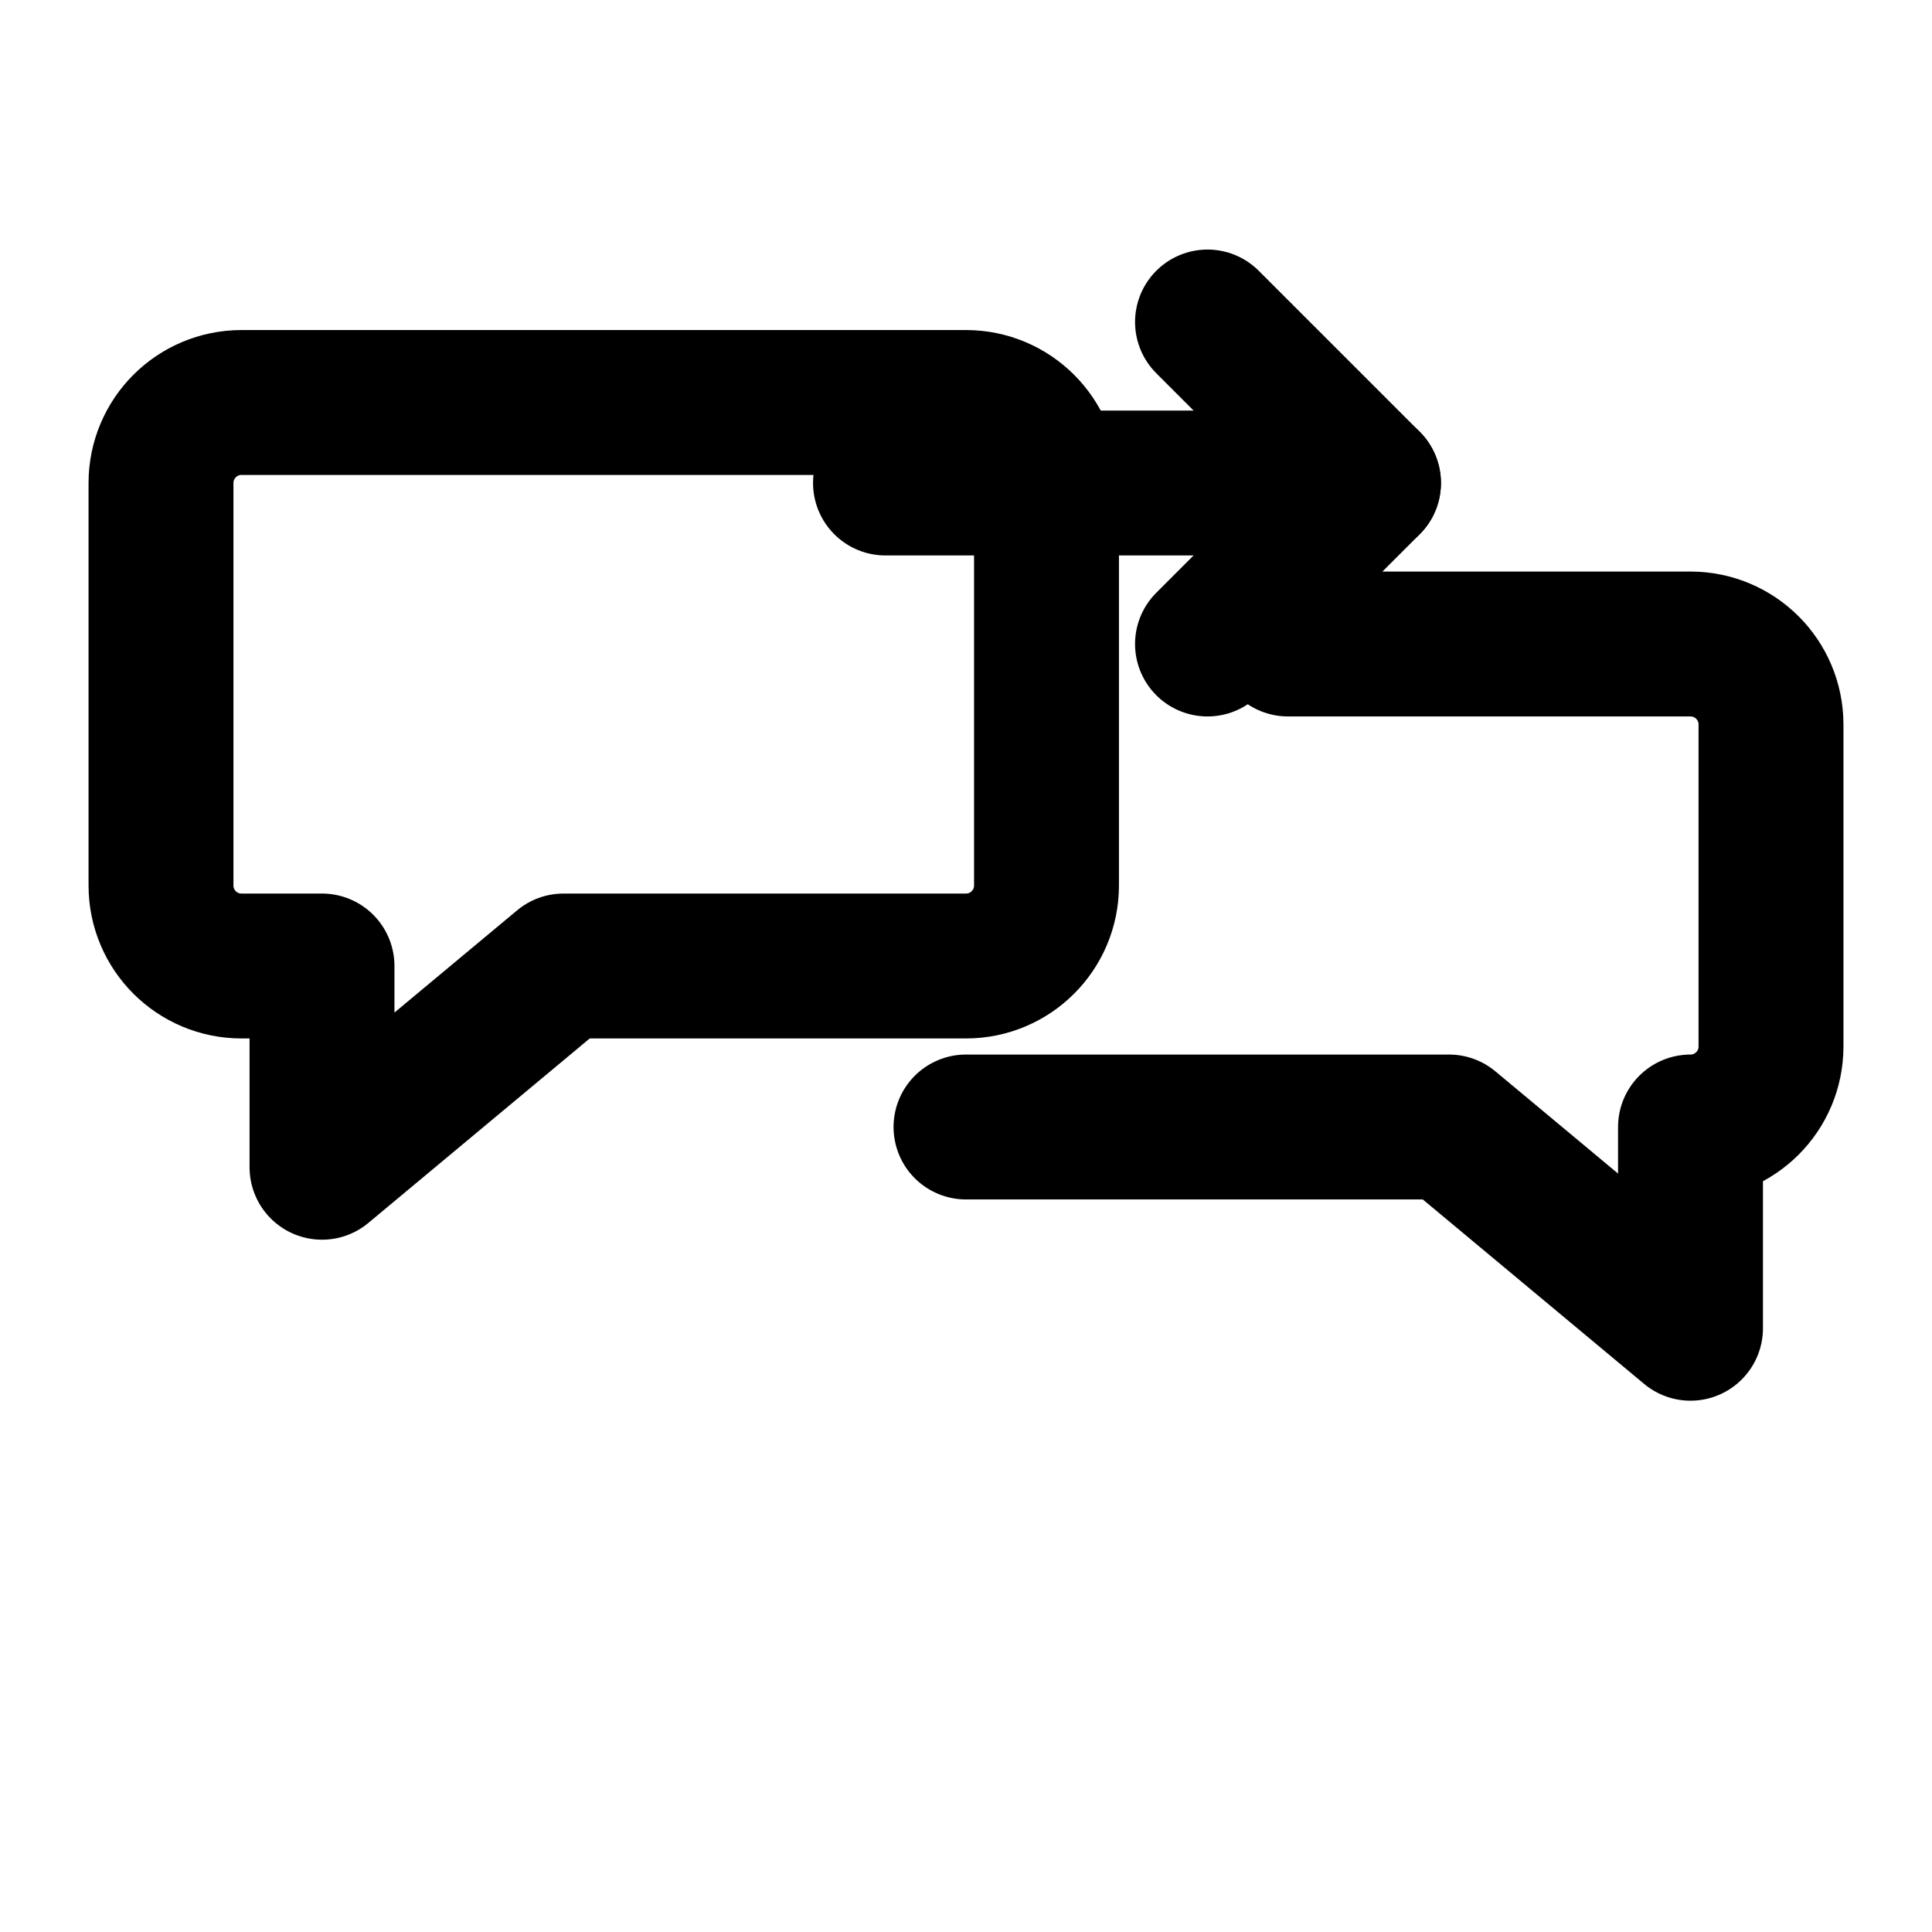
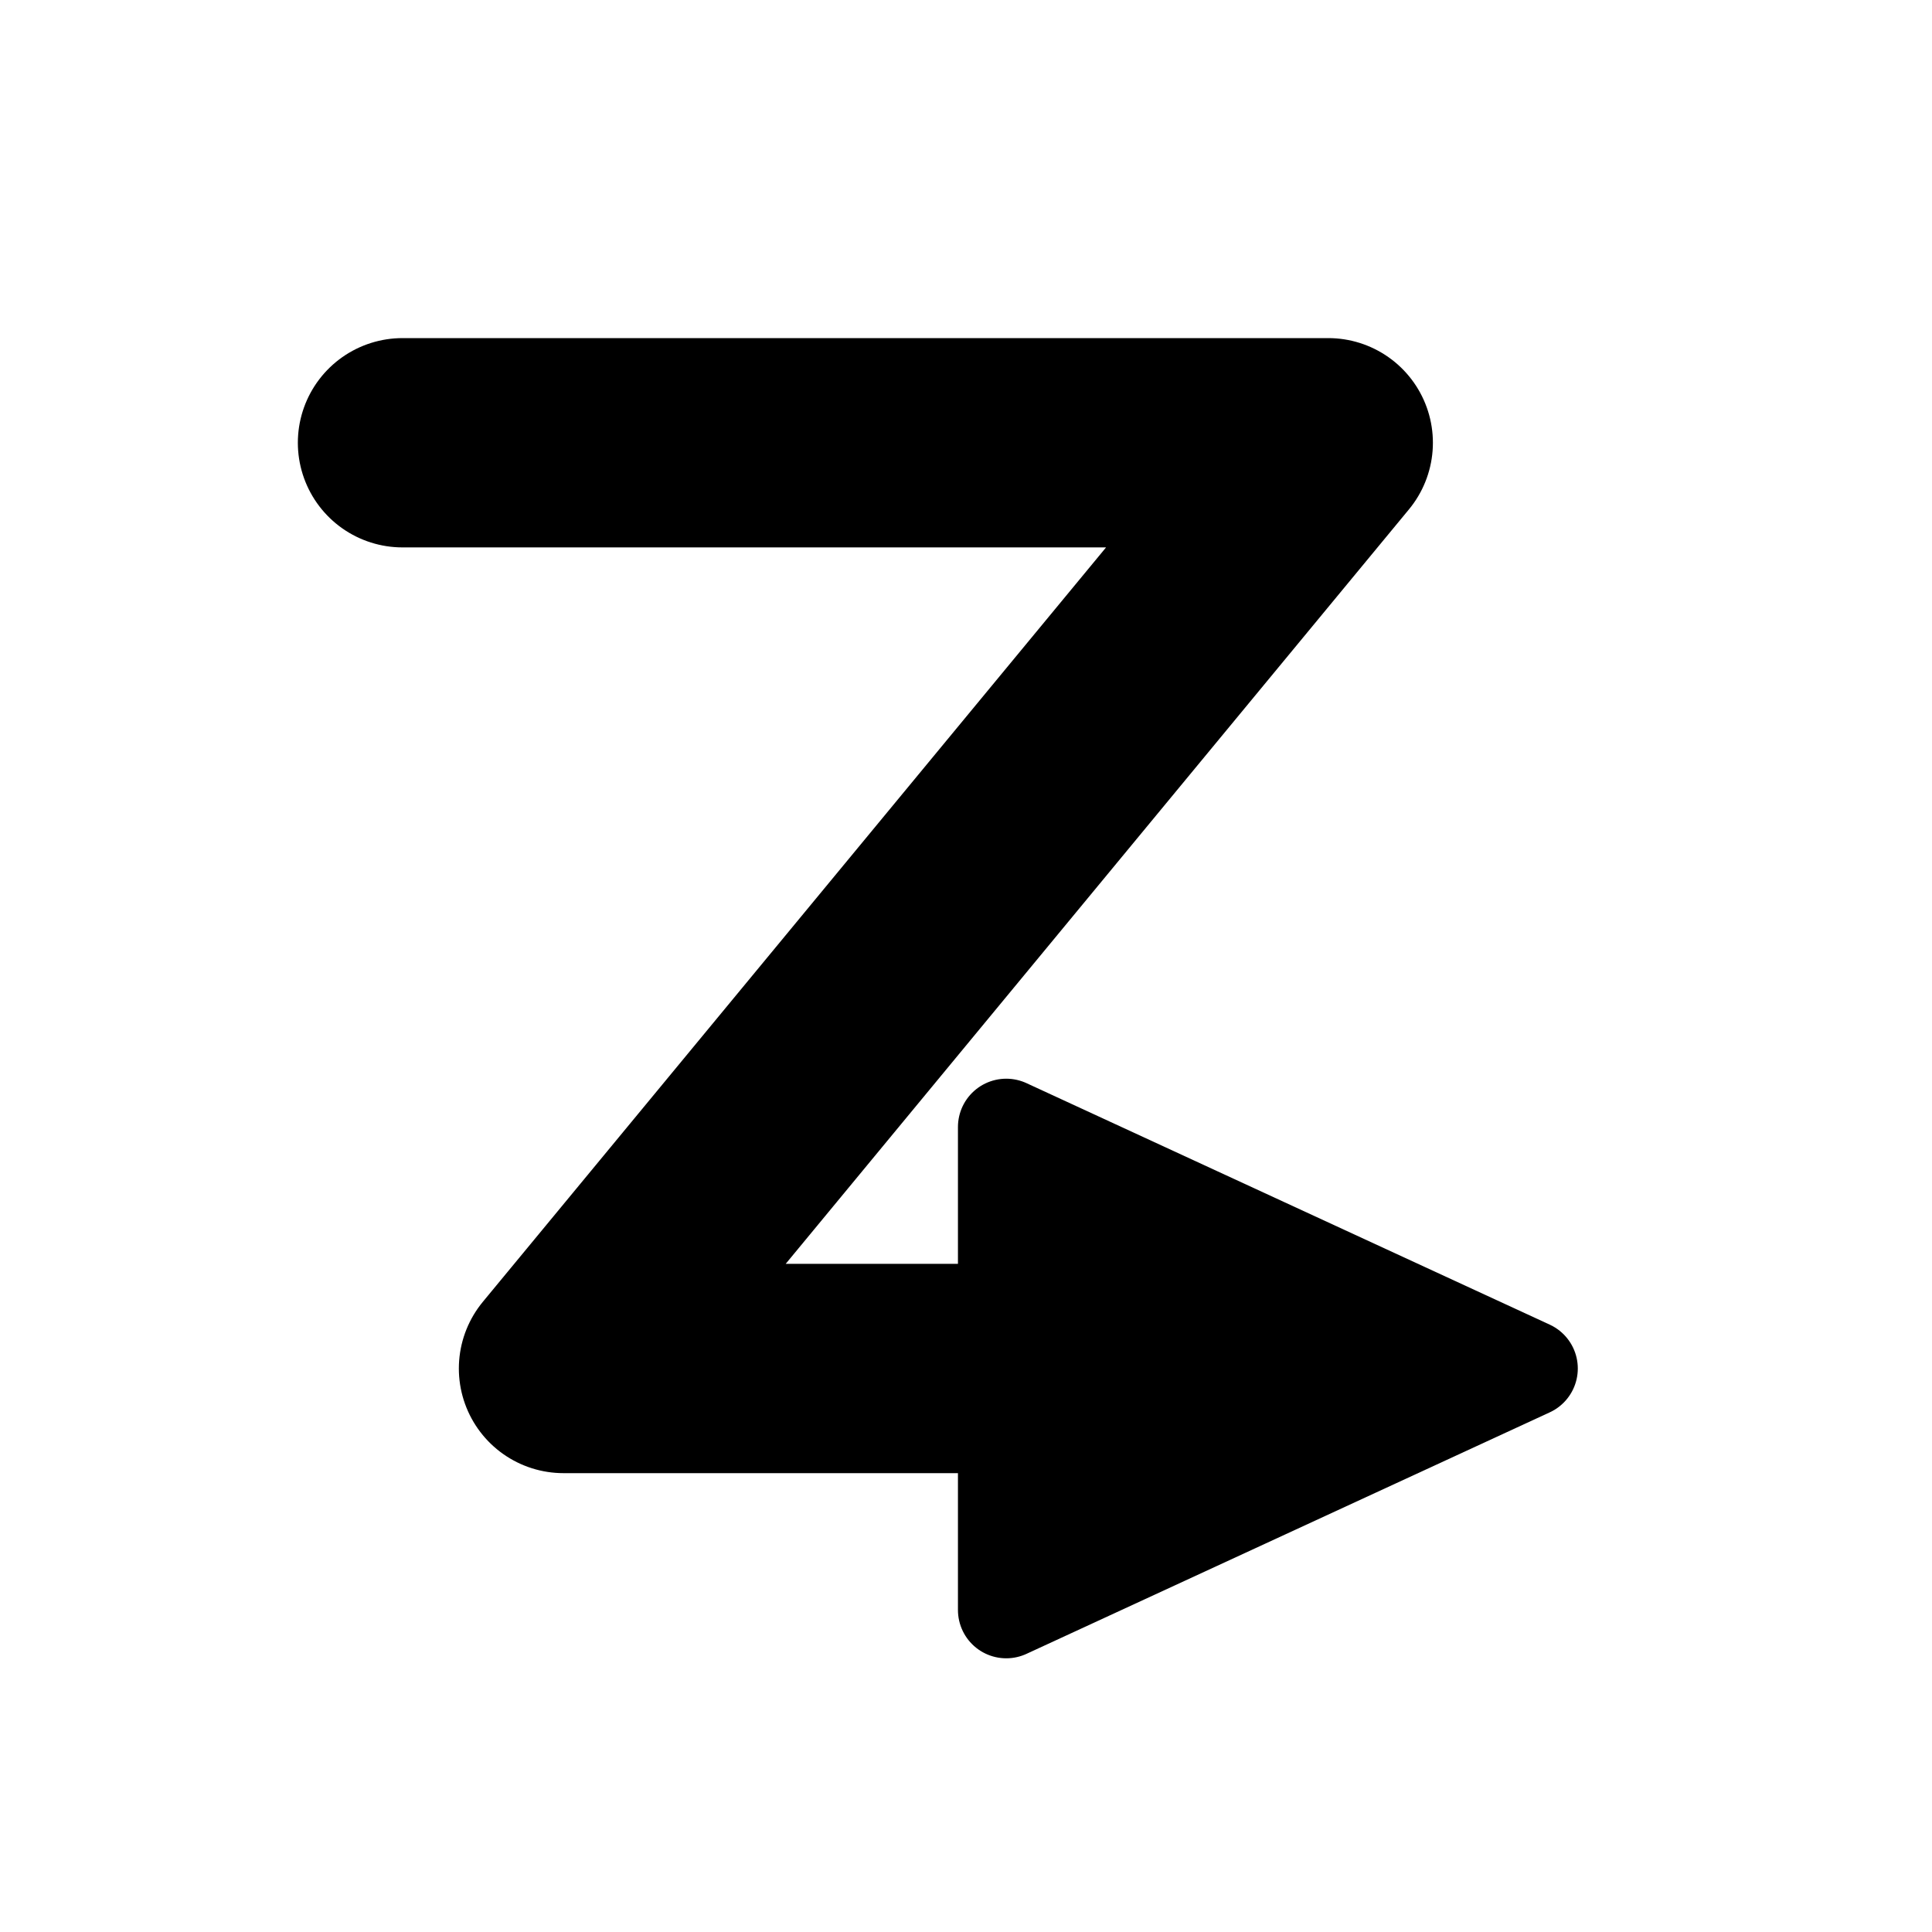
- <svg xmlns="http://www.w3.org/2000/svg" width="24" height="24" viewBox="0 0 24 24" fill="none" stroke="currentColor" stroke-width="1.8" stroke-linecap="round" stroke-linejoin="round">
-   <path d="M3 5h9a1 1 0 0 1 1 1v5a1 1 0 0 1-1 1H7l-3 2.5V12H3a1 1 0 0 1-1-1V6a1 1 0 0 1 1-1z" />
-   <path d="M12 14h6l3 2.5V14a1 1 0 0 0 1-1V9a1 1 0 0 0-1-1h-5" />
-   <path d="M15 4l2 2-2 2" />
-   <path d="M11 6h6" />
+ <svg xmlns="http://www.w3.org/2000/svg" viewBox="0 0 24 24" width="24" height="24" fill="none">
+   <path d="M5 5.5h11.5L7 17h5.5" stroke="currentColor" stroke-width="2.6" stroke-linecap="round" stroke-linejoin="round" />
+   <path d="M12.5 14 L19 17 L12.5 20 Z" fill="currentColor" stroke="currentColor" stroke-width="1.2" stroke-linejoin="round" />
</svg>
